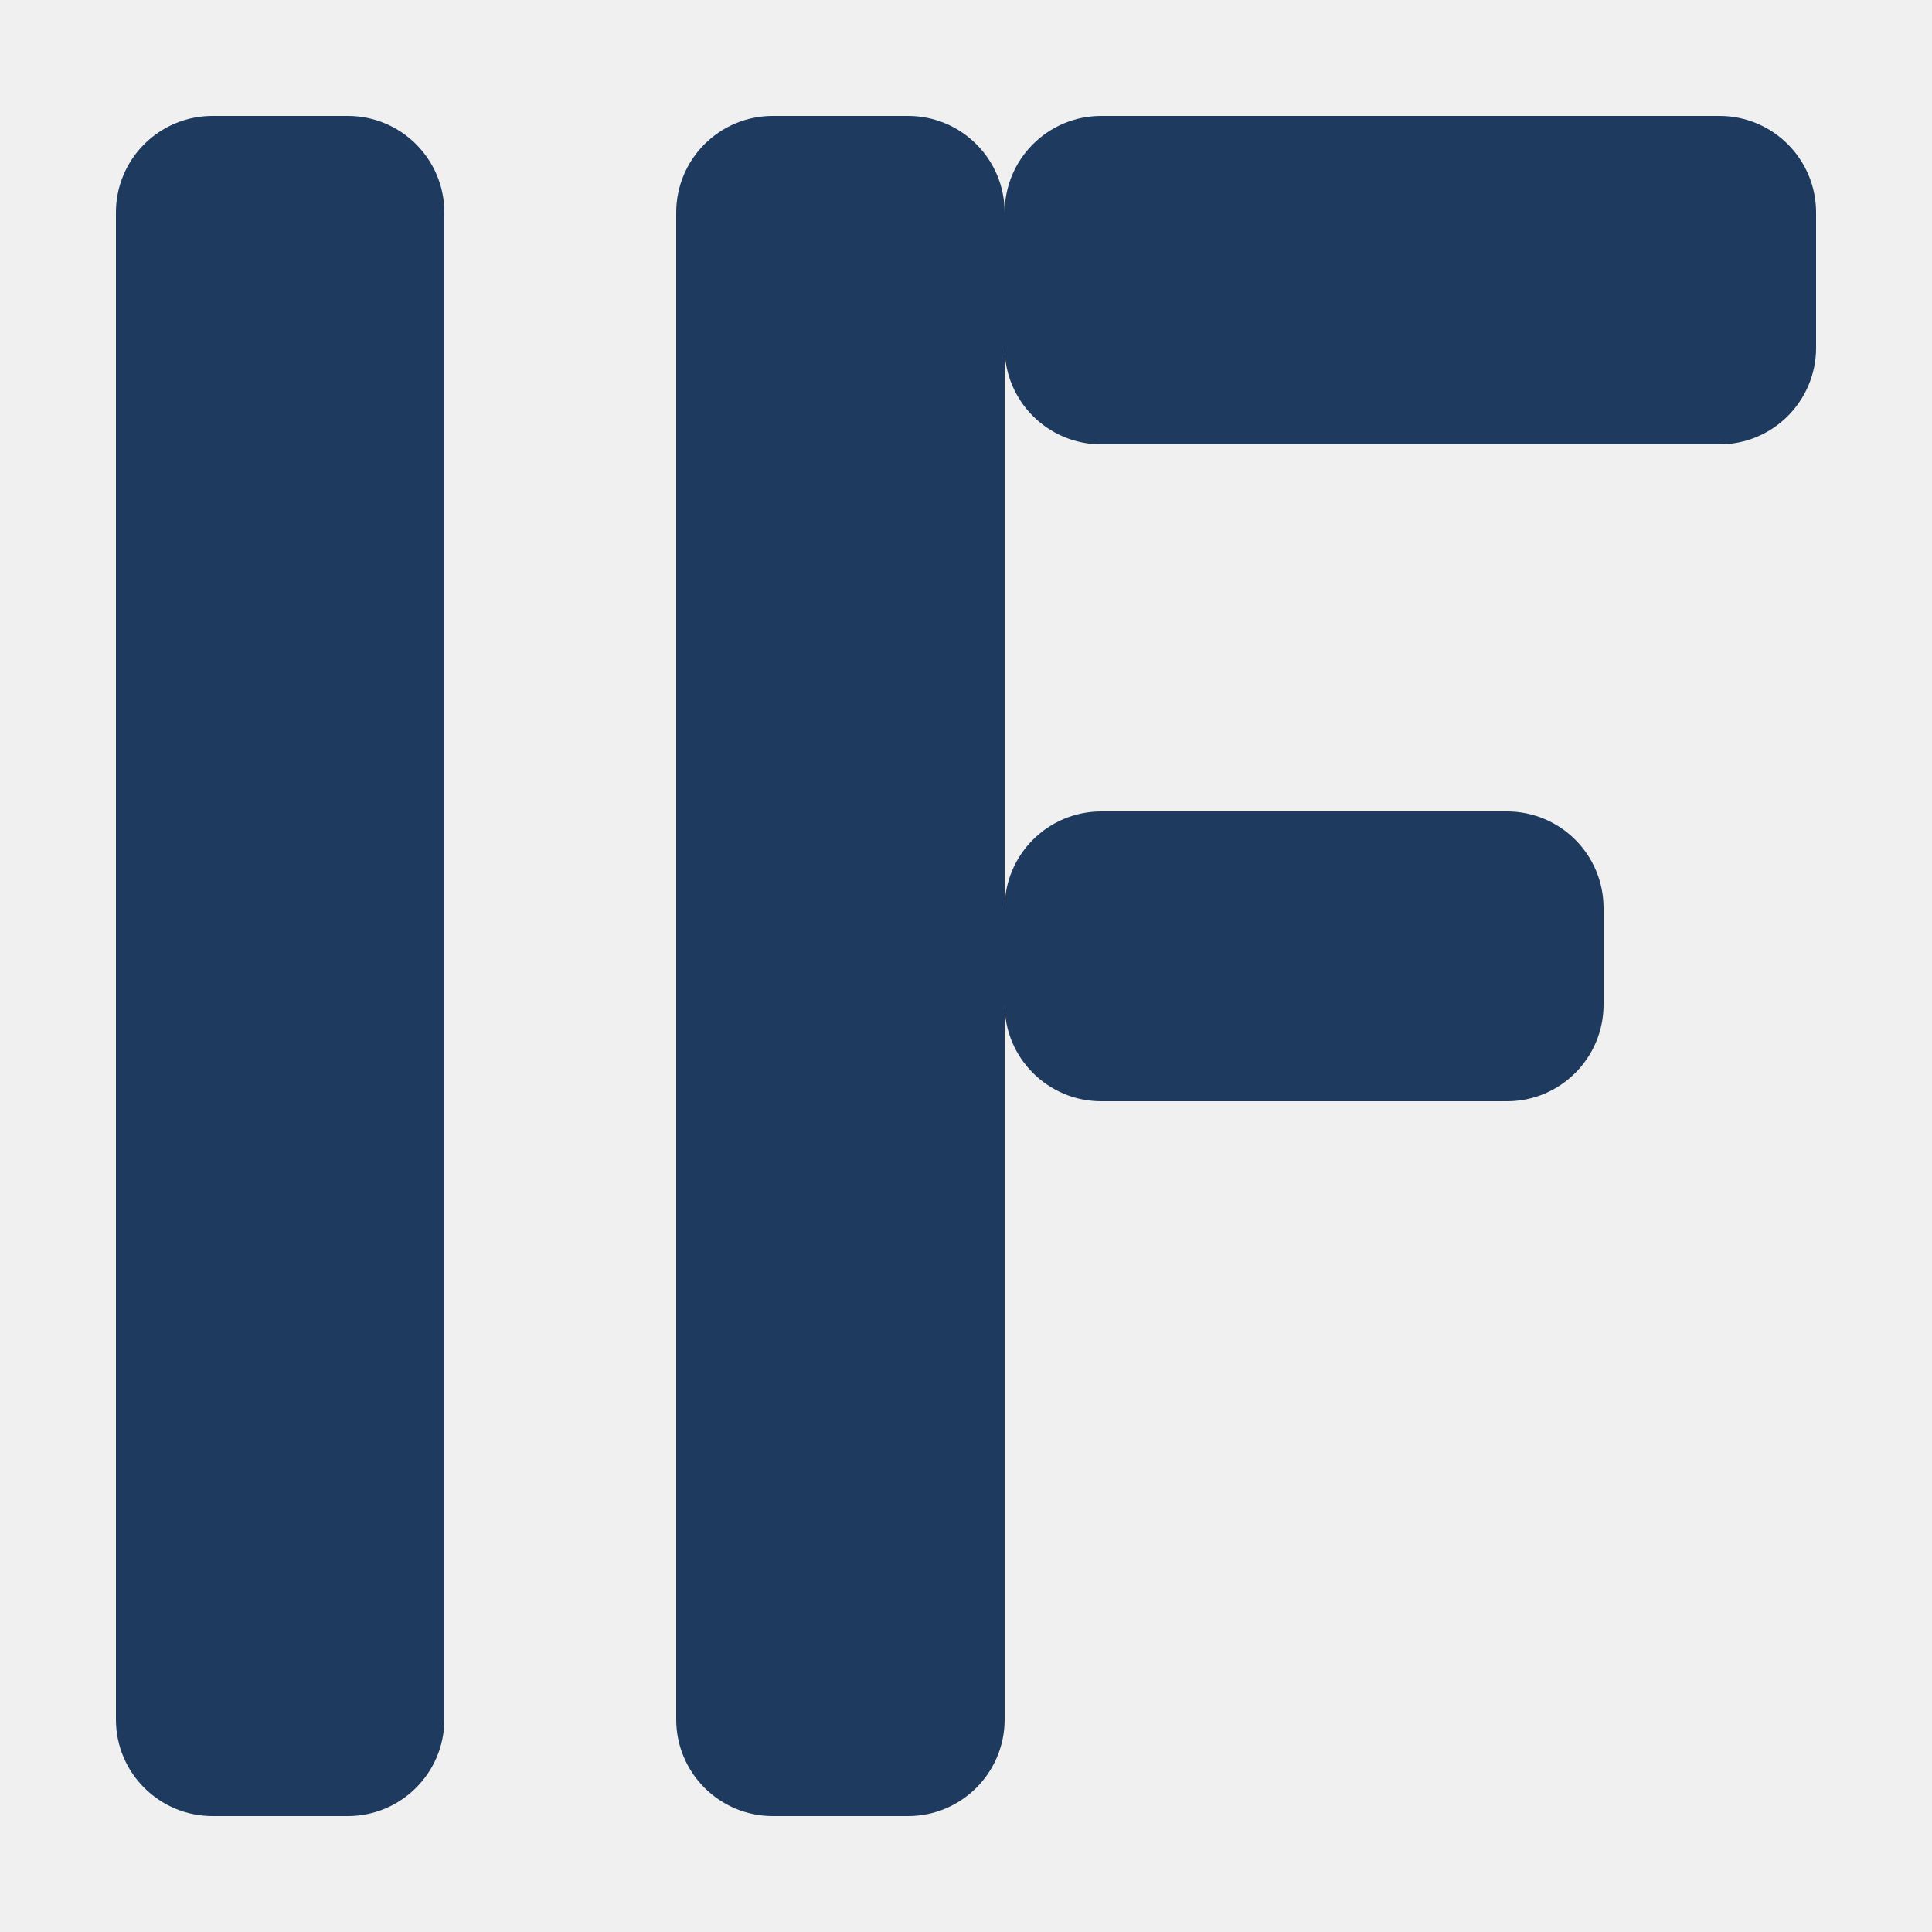
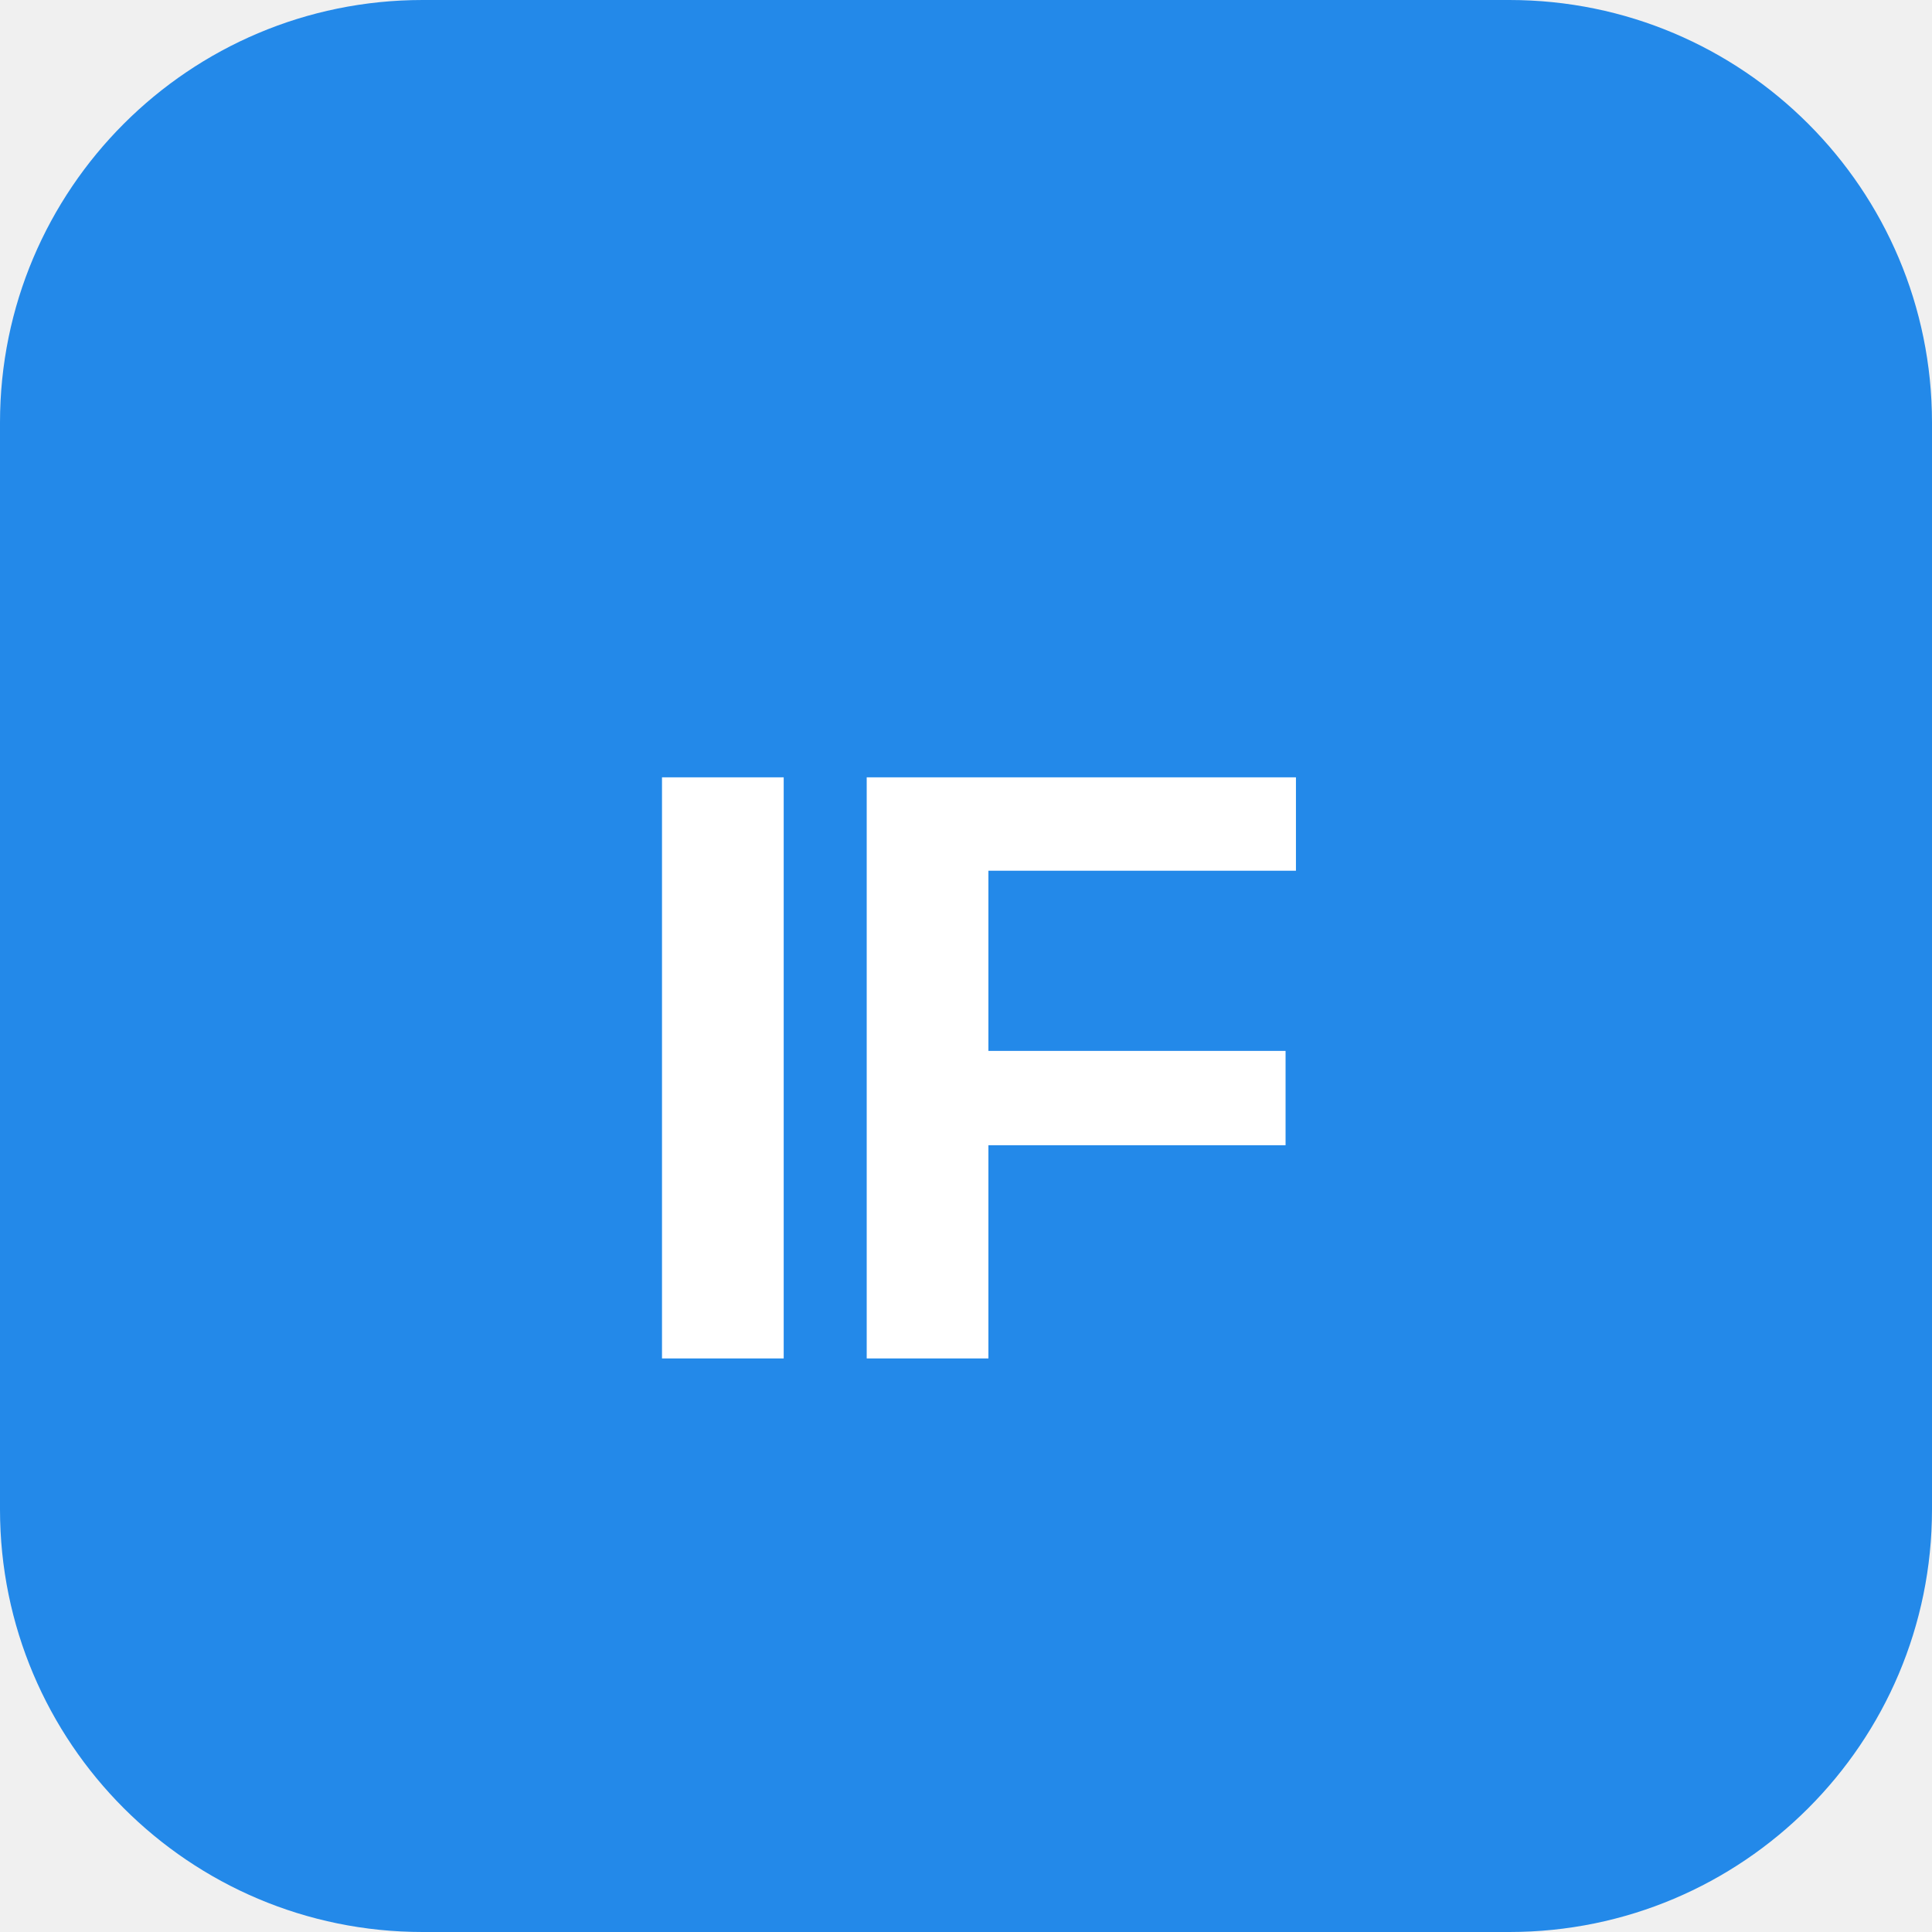
- <svg xmlns="http://www.w3.org/2000/svg" viewBox="0 0 100 100">
-   <rect x="6" y="6" width="17" height="88" rx="5" fill="#1E3A5F" />
-   <rect x="35" y="6" width="17" height="88" rx="5" fill="#1E3A5F" />
-   <rect x="52" y="6" width="42" height="17" rx="5" fill="#1E3A5F" />
-   <rect x="52" y="42" width="31" height="15" rx="5" fill="#1E3A5F" />
+ <svg xmlns="http://www.w3.org/2000/svg" viewBox="0 0 32 32">
+   <rect width="32" height="32" rx="7" fill="#2389e9" />
+   <text x="16" y="22.5" font-family="Arial Black, Arial, sans-serif" font-size="14" font-weight="900" fill="white" text-anchor="middle" letter-spacing="-0.5">IF</text>
</svg>
